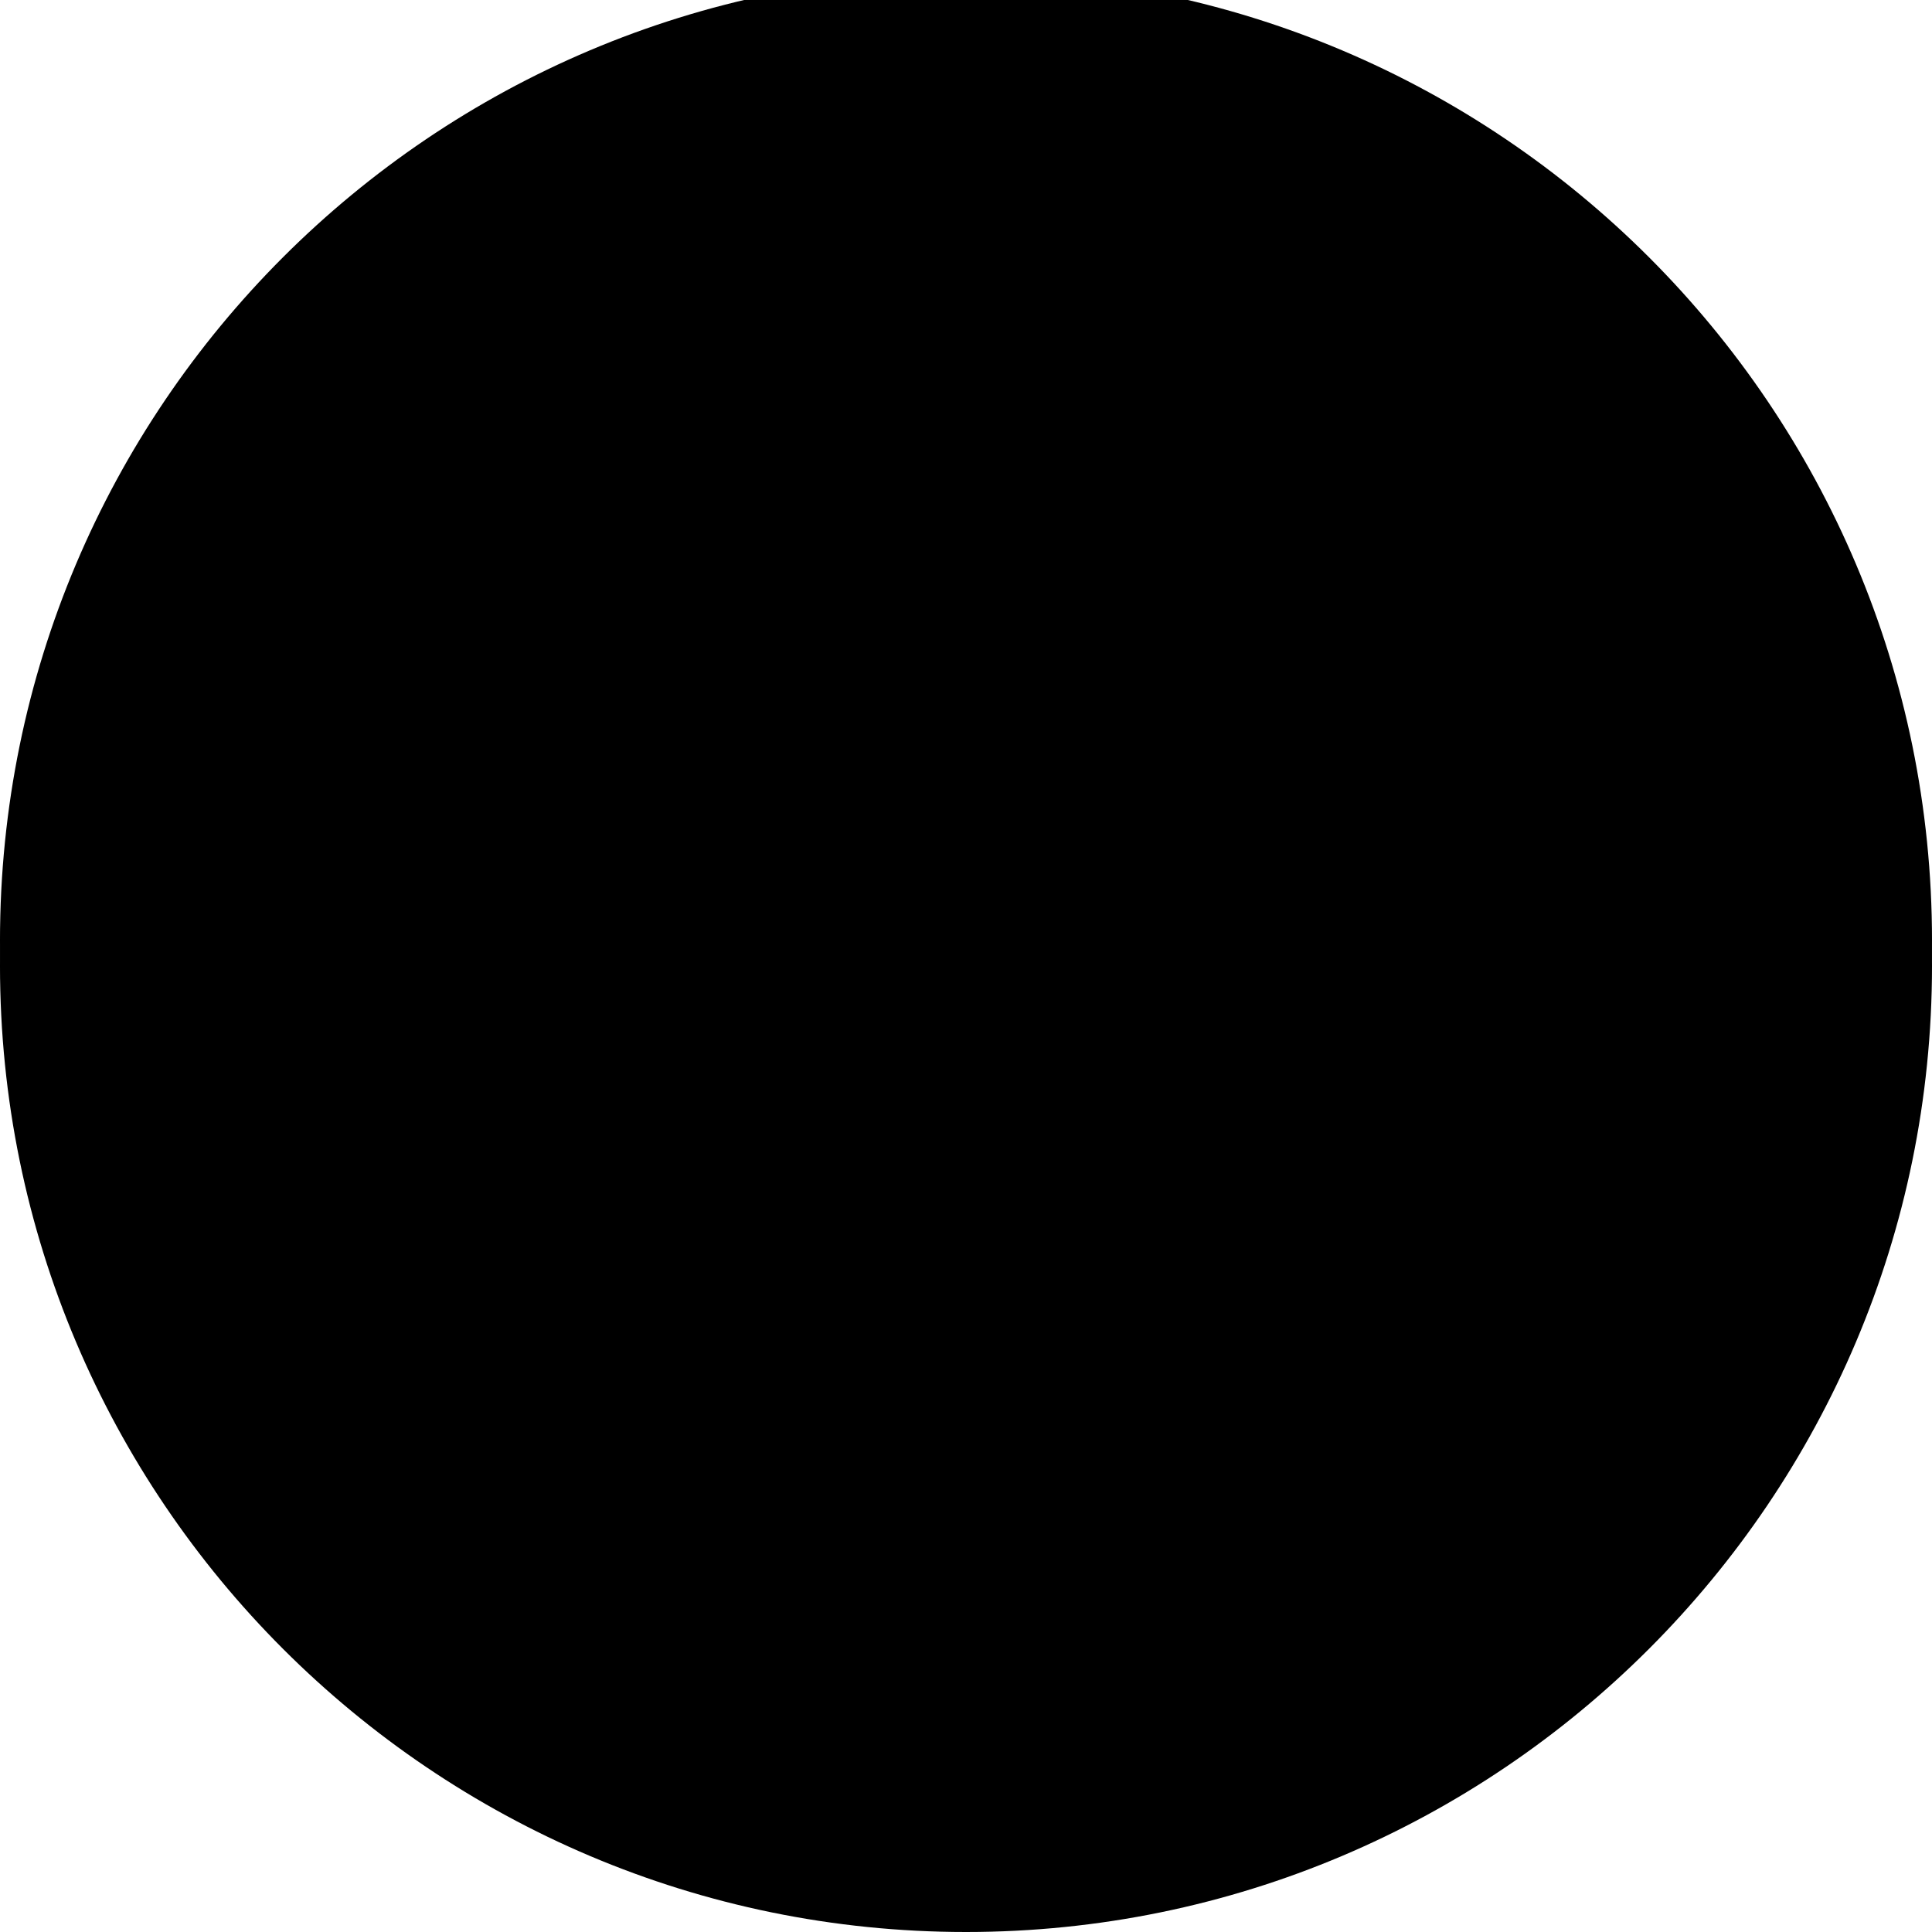
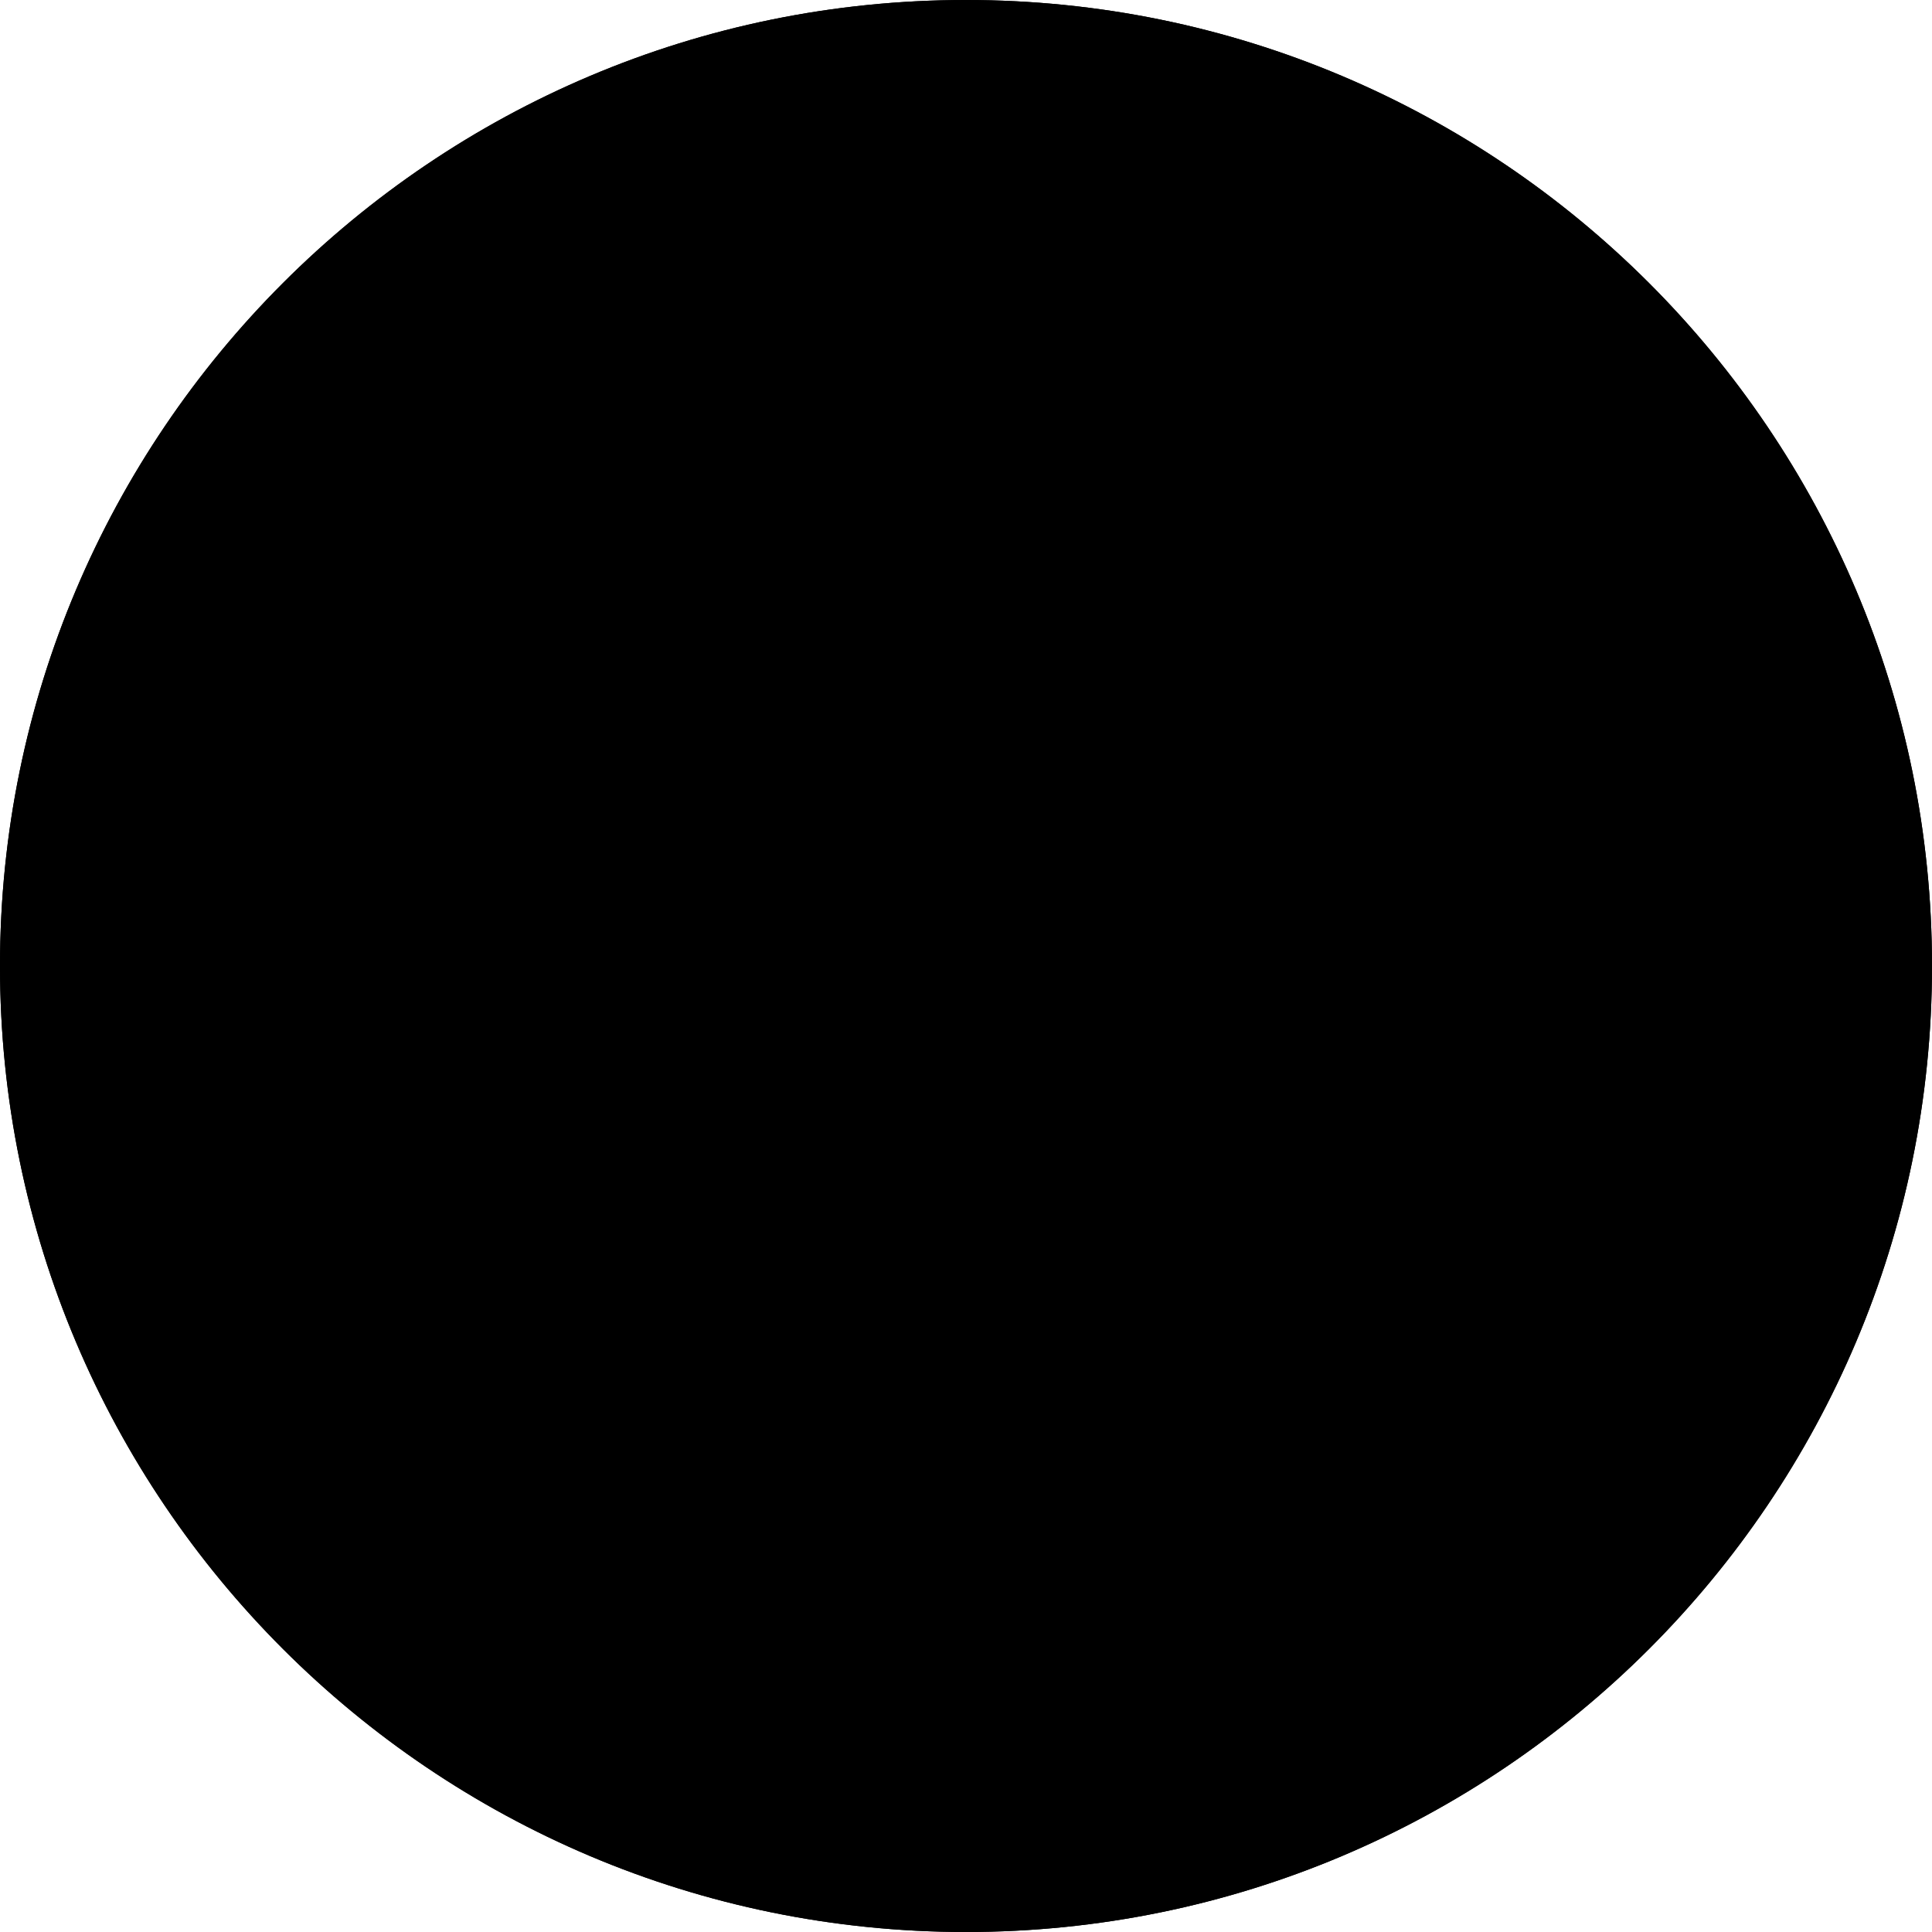
<svg class="ui-button circle-button create-button add-number-button" width="100%" height="100%" viewBox="0 0 125 125" style="fill-rule:evenodd;clip-rule:evenodd;stroke-linejoin:round;stroke-miterlimit:2;">
-   <circle class="interior-background" cx="62.5" cy="60.843" r="62.5" />
+   <circle class="interior-background" cx="62.5" cy="62.5" r="62.5" />
  <path d="M33.333,69.107l0,8.333l58.334,0l-0,-8.333l-58.334,-0Z" />
  <path d="M33.333,69.107l0,8.333l58.334,0l-0,-8.333l-58.334,-0Z" />
  <path d="M58.253,31.677l-8.334,-0l-8.198,58.333l8.333,-0l8.199,-58.333Z" />
  <path d="M58.253,31.677l-8.334,-0l-8.198,58.333l8.333,-0l8.199,-58.333Z" />
  <path d="M33.333,44.08l0,8.334l58.334,-0l-0,-8.334l-58.334,0Z" />
  <path d="M33.333,44.08l0,8.334l58.334,-0l-0,-8.334l-58.334,0Z" />
  <path d="M83.279,31.677l-8.333,-0l-8.199,58.333l8.334,-0l8.198,-58.333Z" />
  <path d="M83.279,31.677l-8.333,-0l-8.199,58.333l8.334,-0l8.198,-58.333Z" />
  <path d="M62.5,-0c34.495,-0 62.5,28.005 62.5,62.5c0,34.495 -28.005,62.5 -62.5,62.5c-34.495,-0 -62.5,-28.005 -62.5,-62.5c0,-34.495 28.005,-62.5 62.5,-62.5Zm0,16.667c25.296,-0 45.833,20.537 45.833,45.833c0,25.296 -20.537,45.833 -45.833,45.833c-25.296,0 -45.833,-20.537 -45.833,-45.833c-0,-25.296 20.537,-45.833 45.833,-45.833Z" />
</svg>
